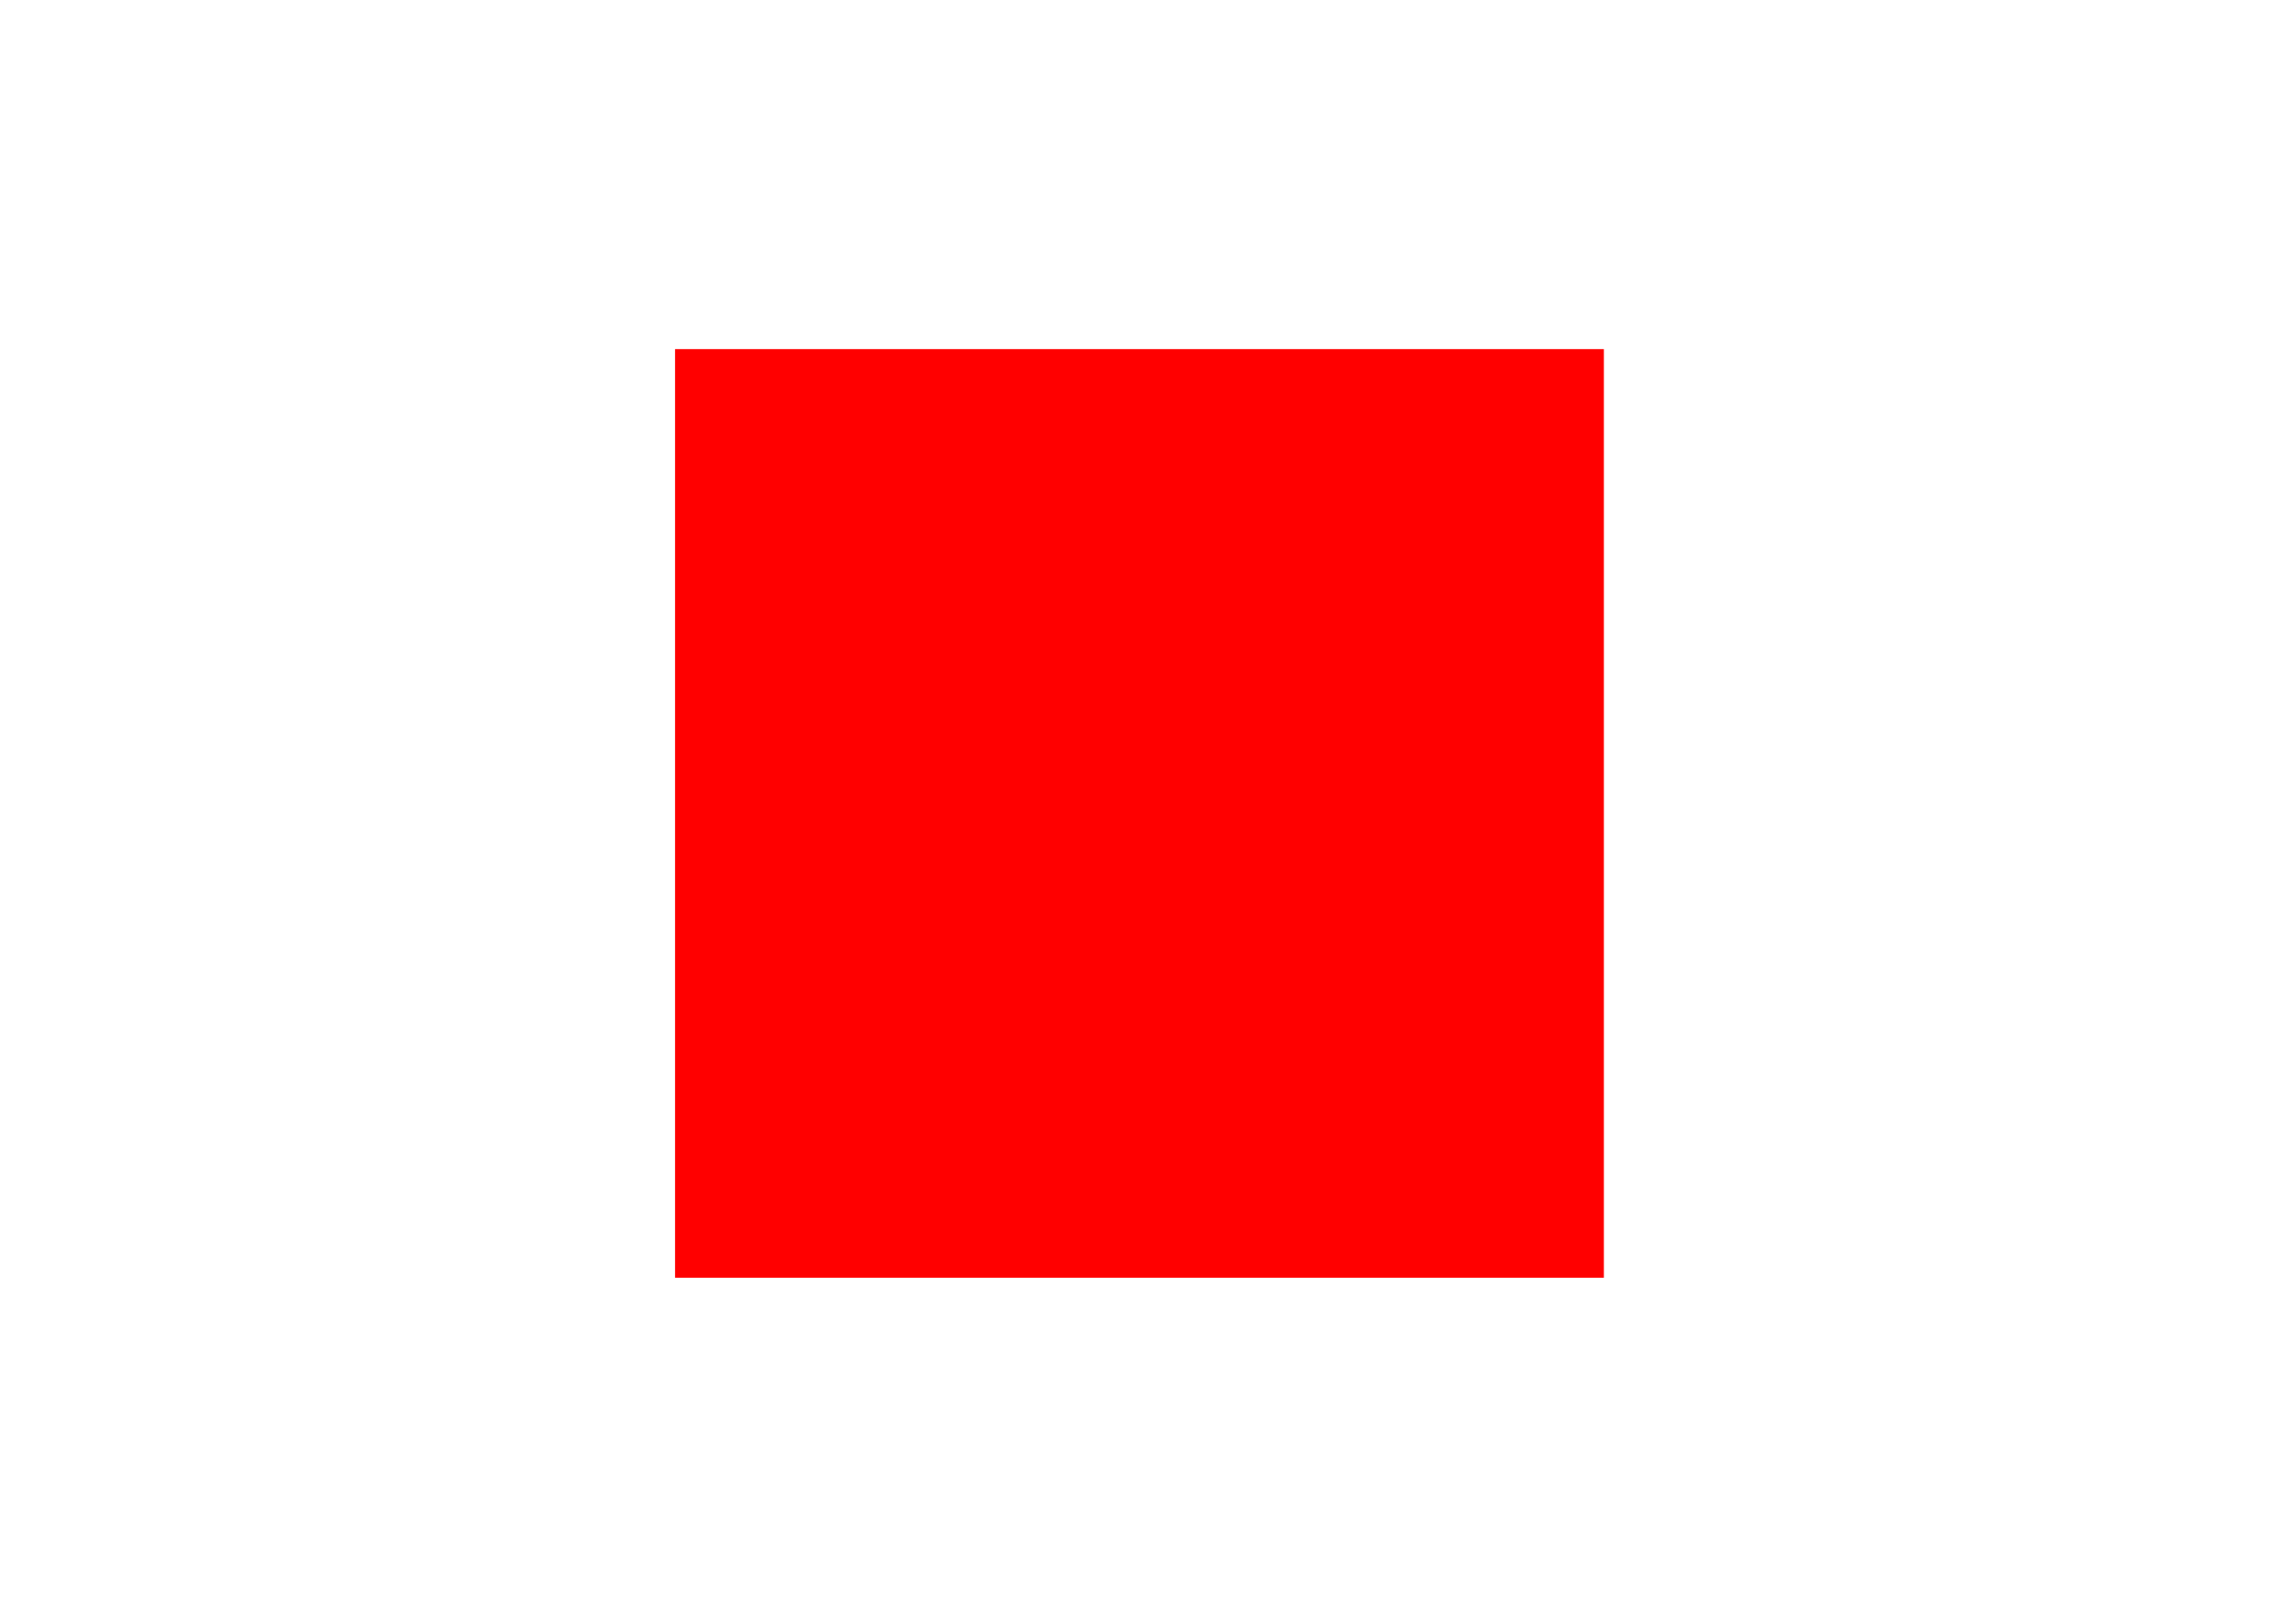
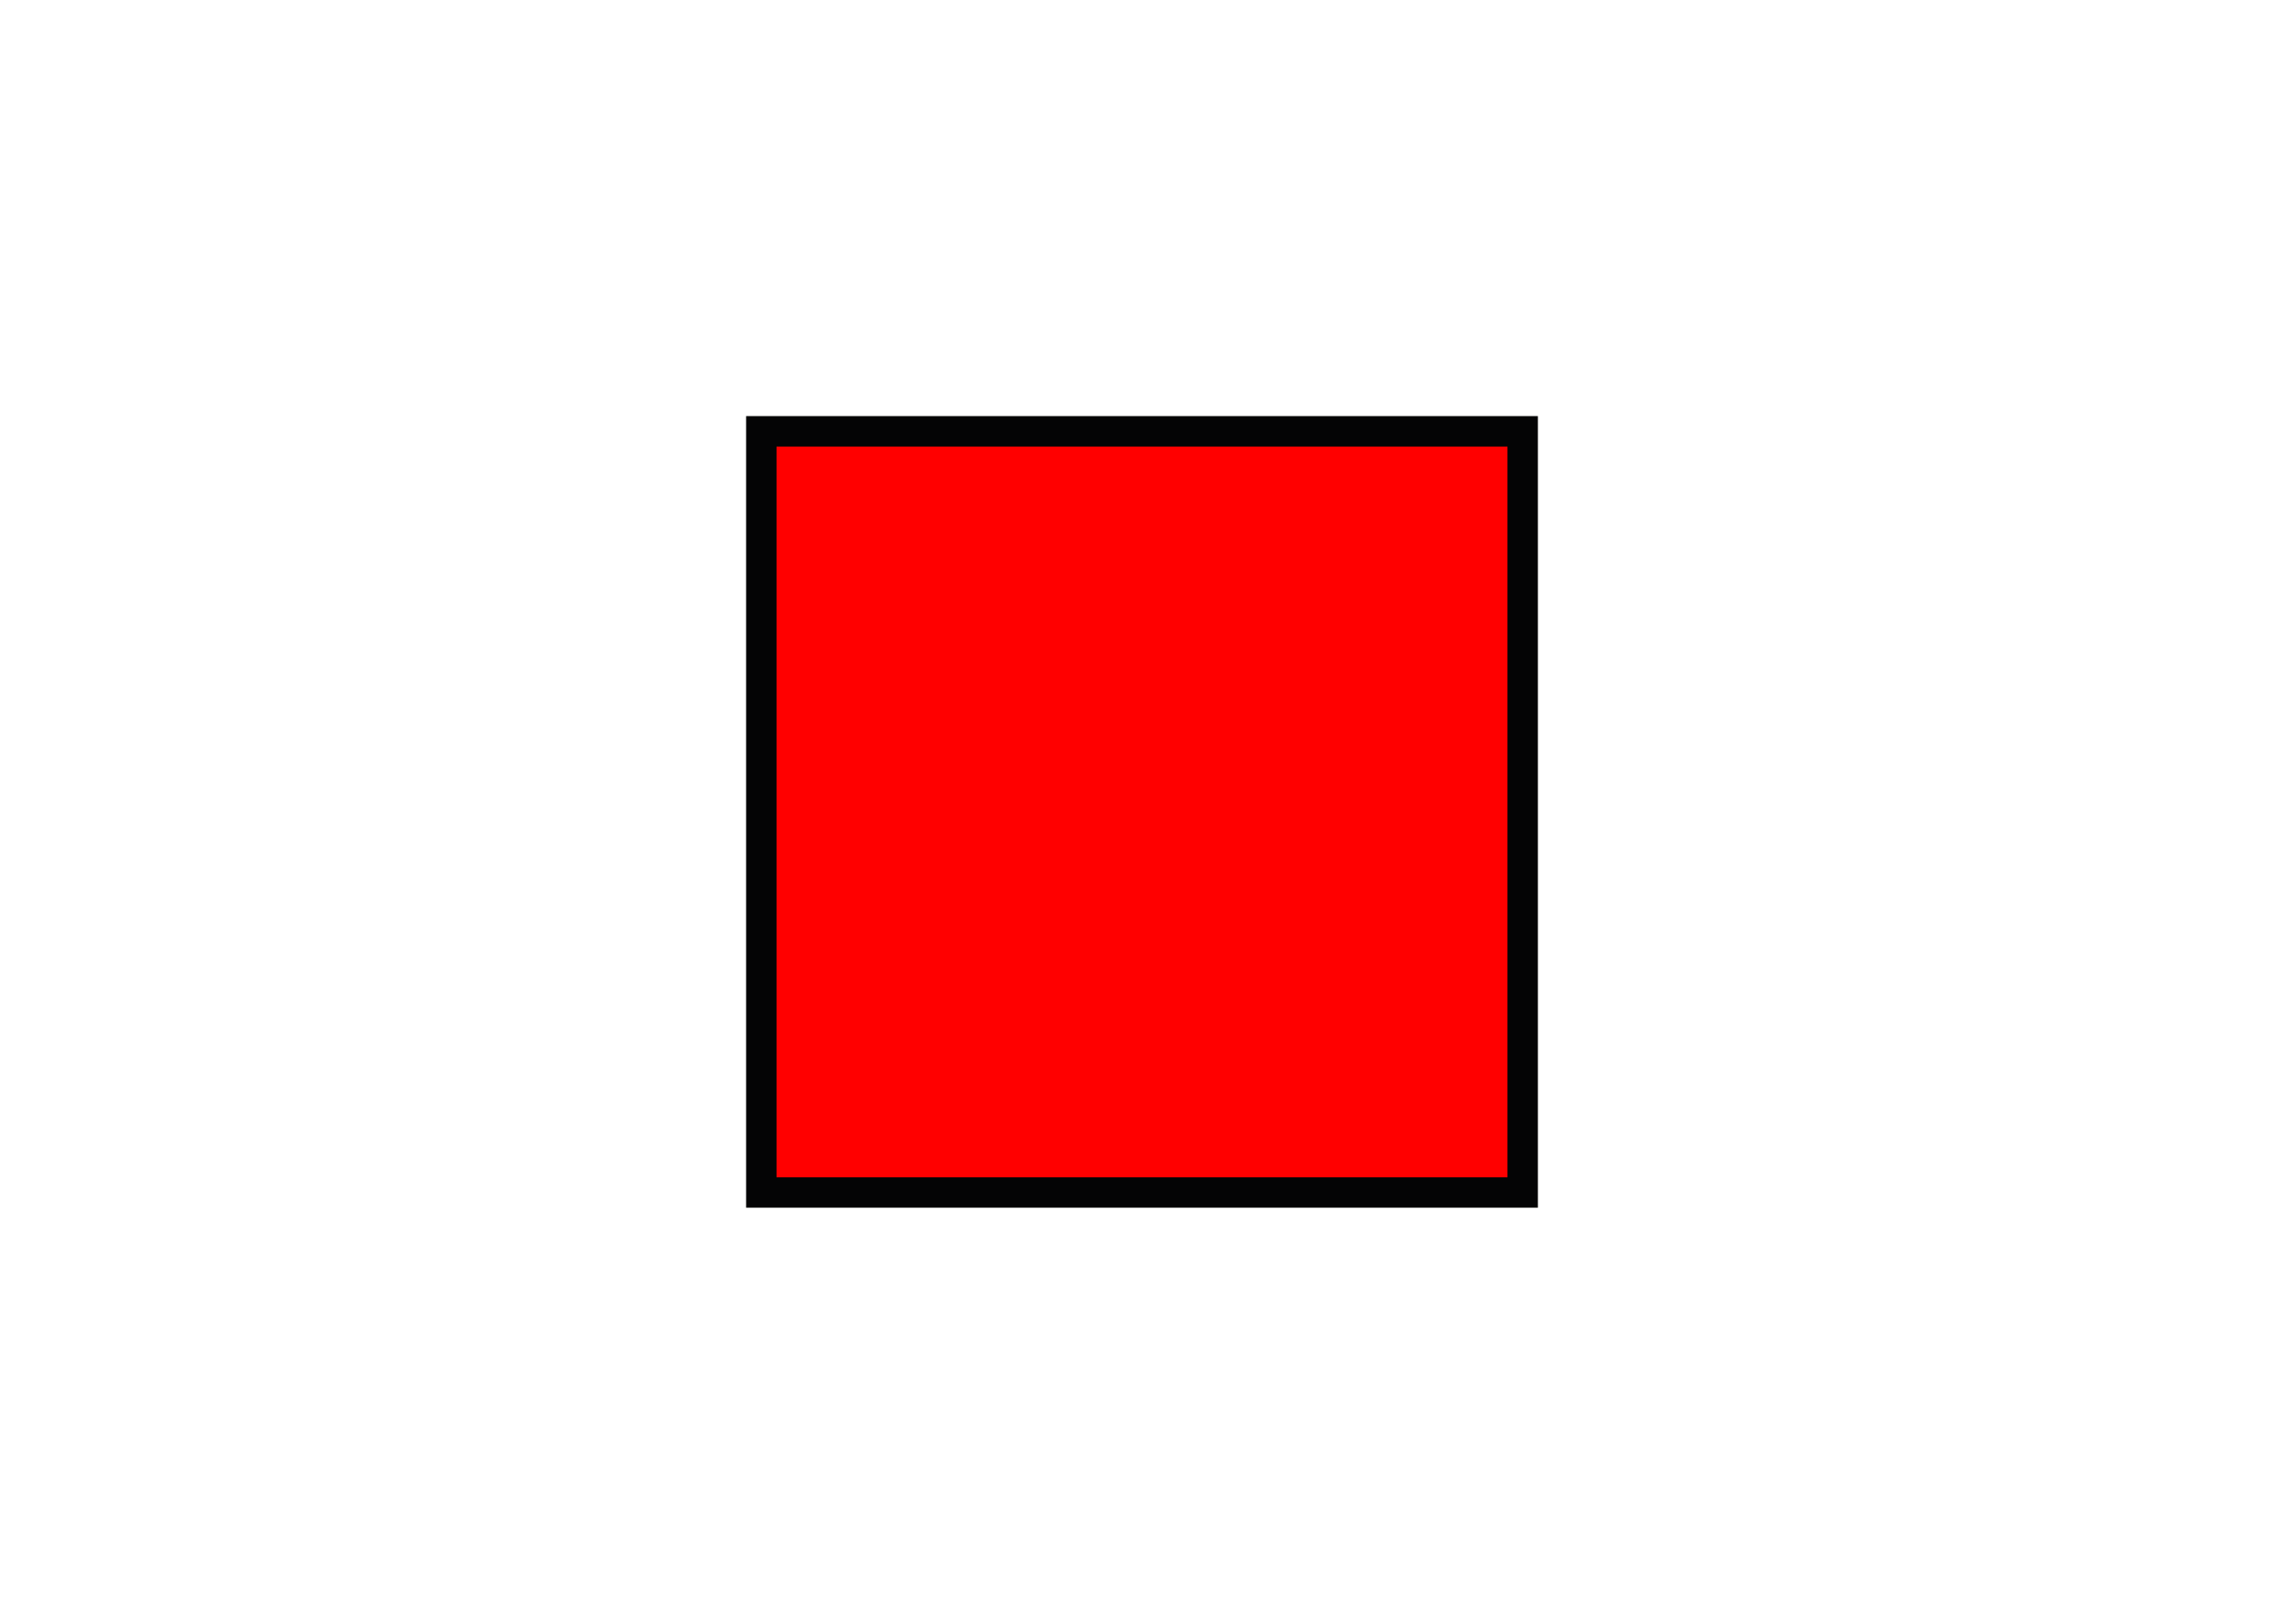
<svg xmlns="http://www.w3.org/2000/svg" width="45" height="32" viewBox="0 0 45 32" fill="none">
-   <rect x="13.3" y="6.88" width="18.3" height="18.3" fill="#ff0000" paint-order="markers stroke fill" />
+   <rect x="14.7" y="8.2" width="15.6" height="15.6" fill="#040405" paint-order="markers stroke fill" />
+   <rect x="15.3" y="8.8" width="14.4" height="14.4" fill="#ff0000" paint-order="markers stroke fill" />
</svg>
